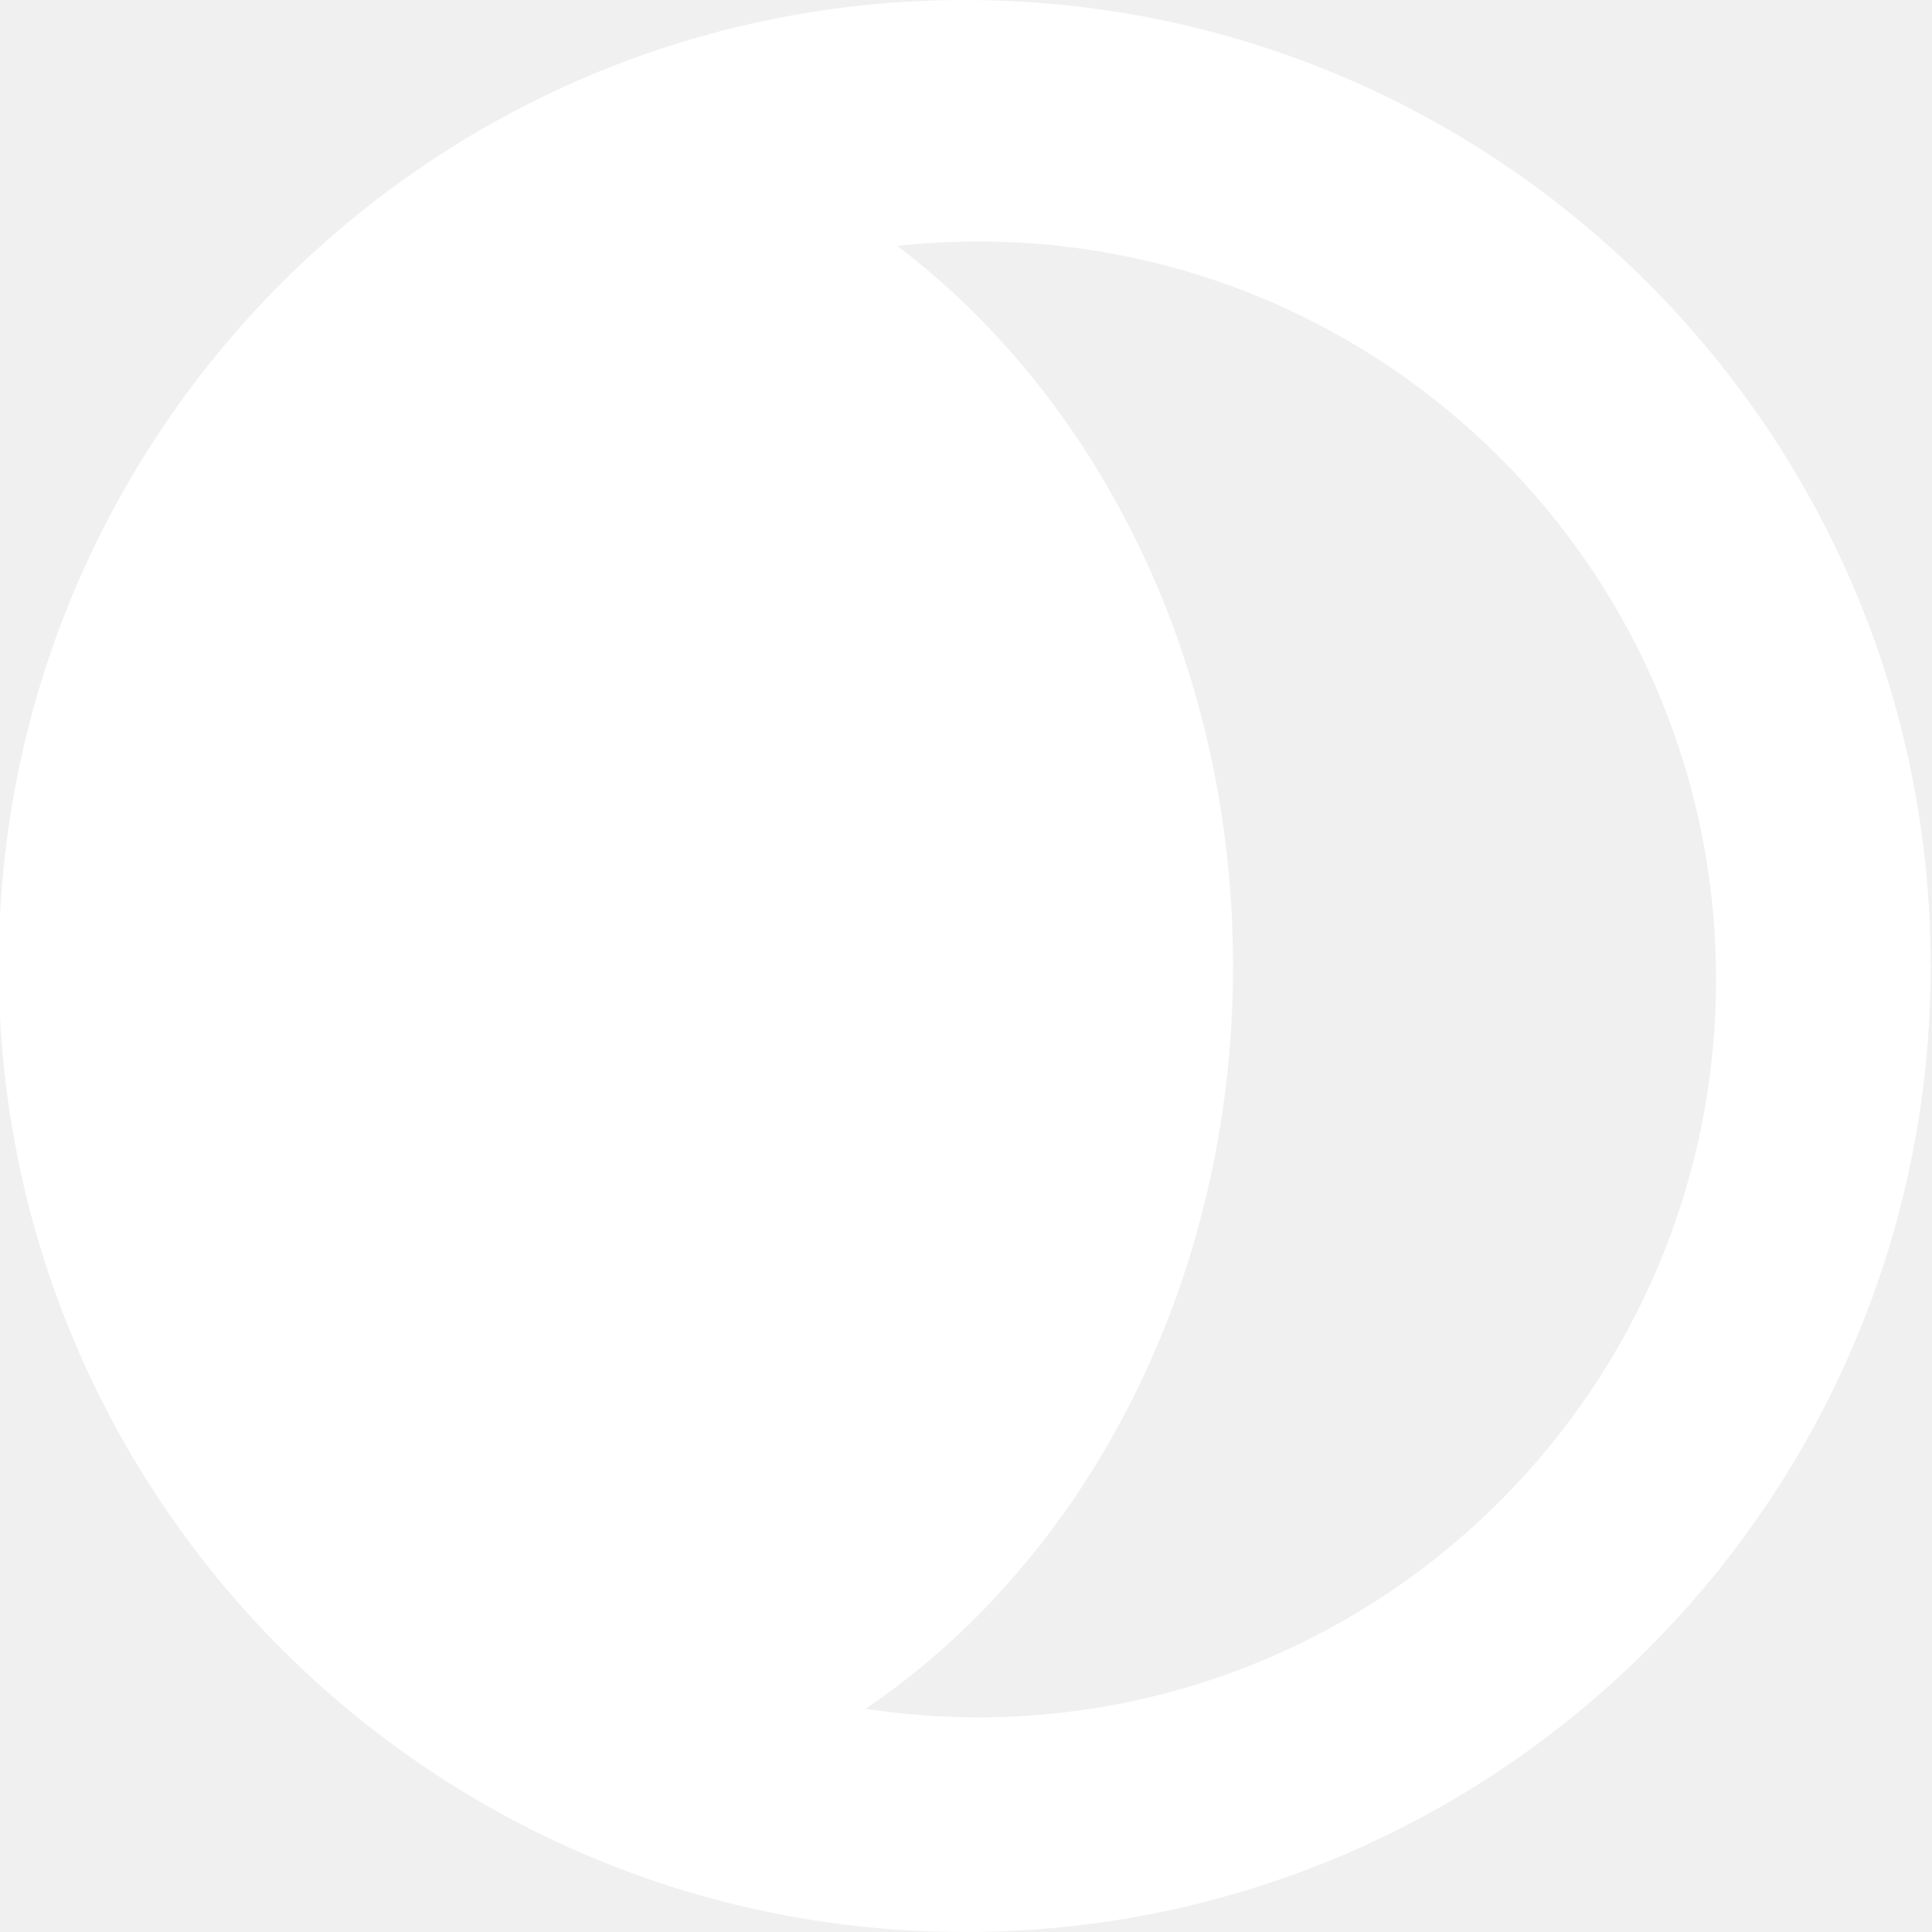
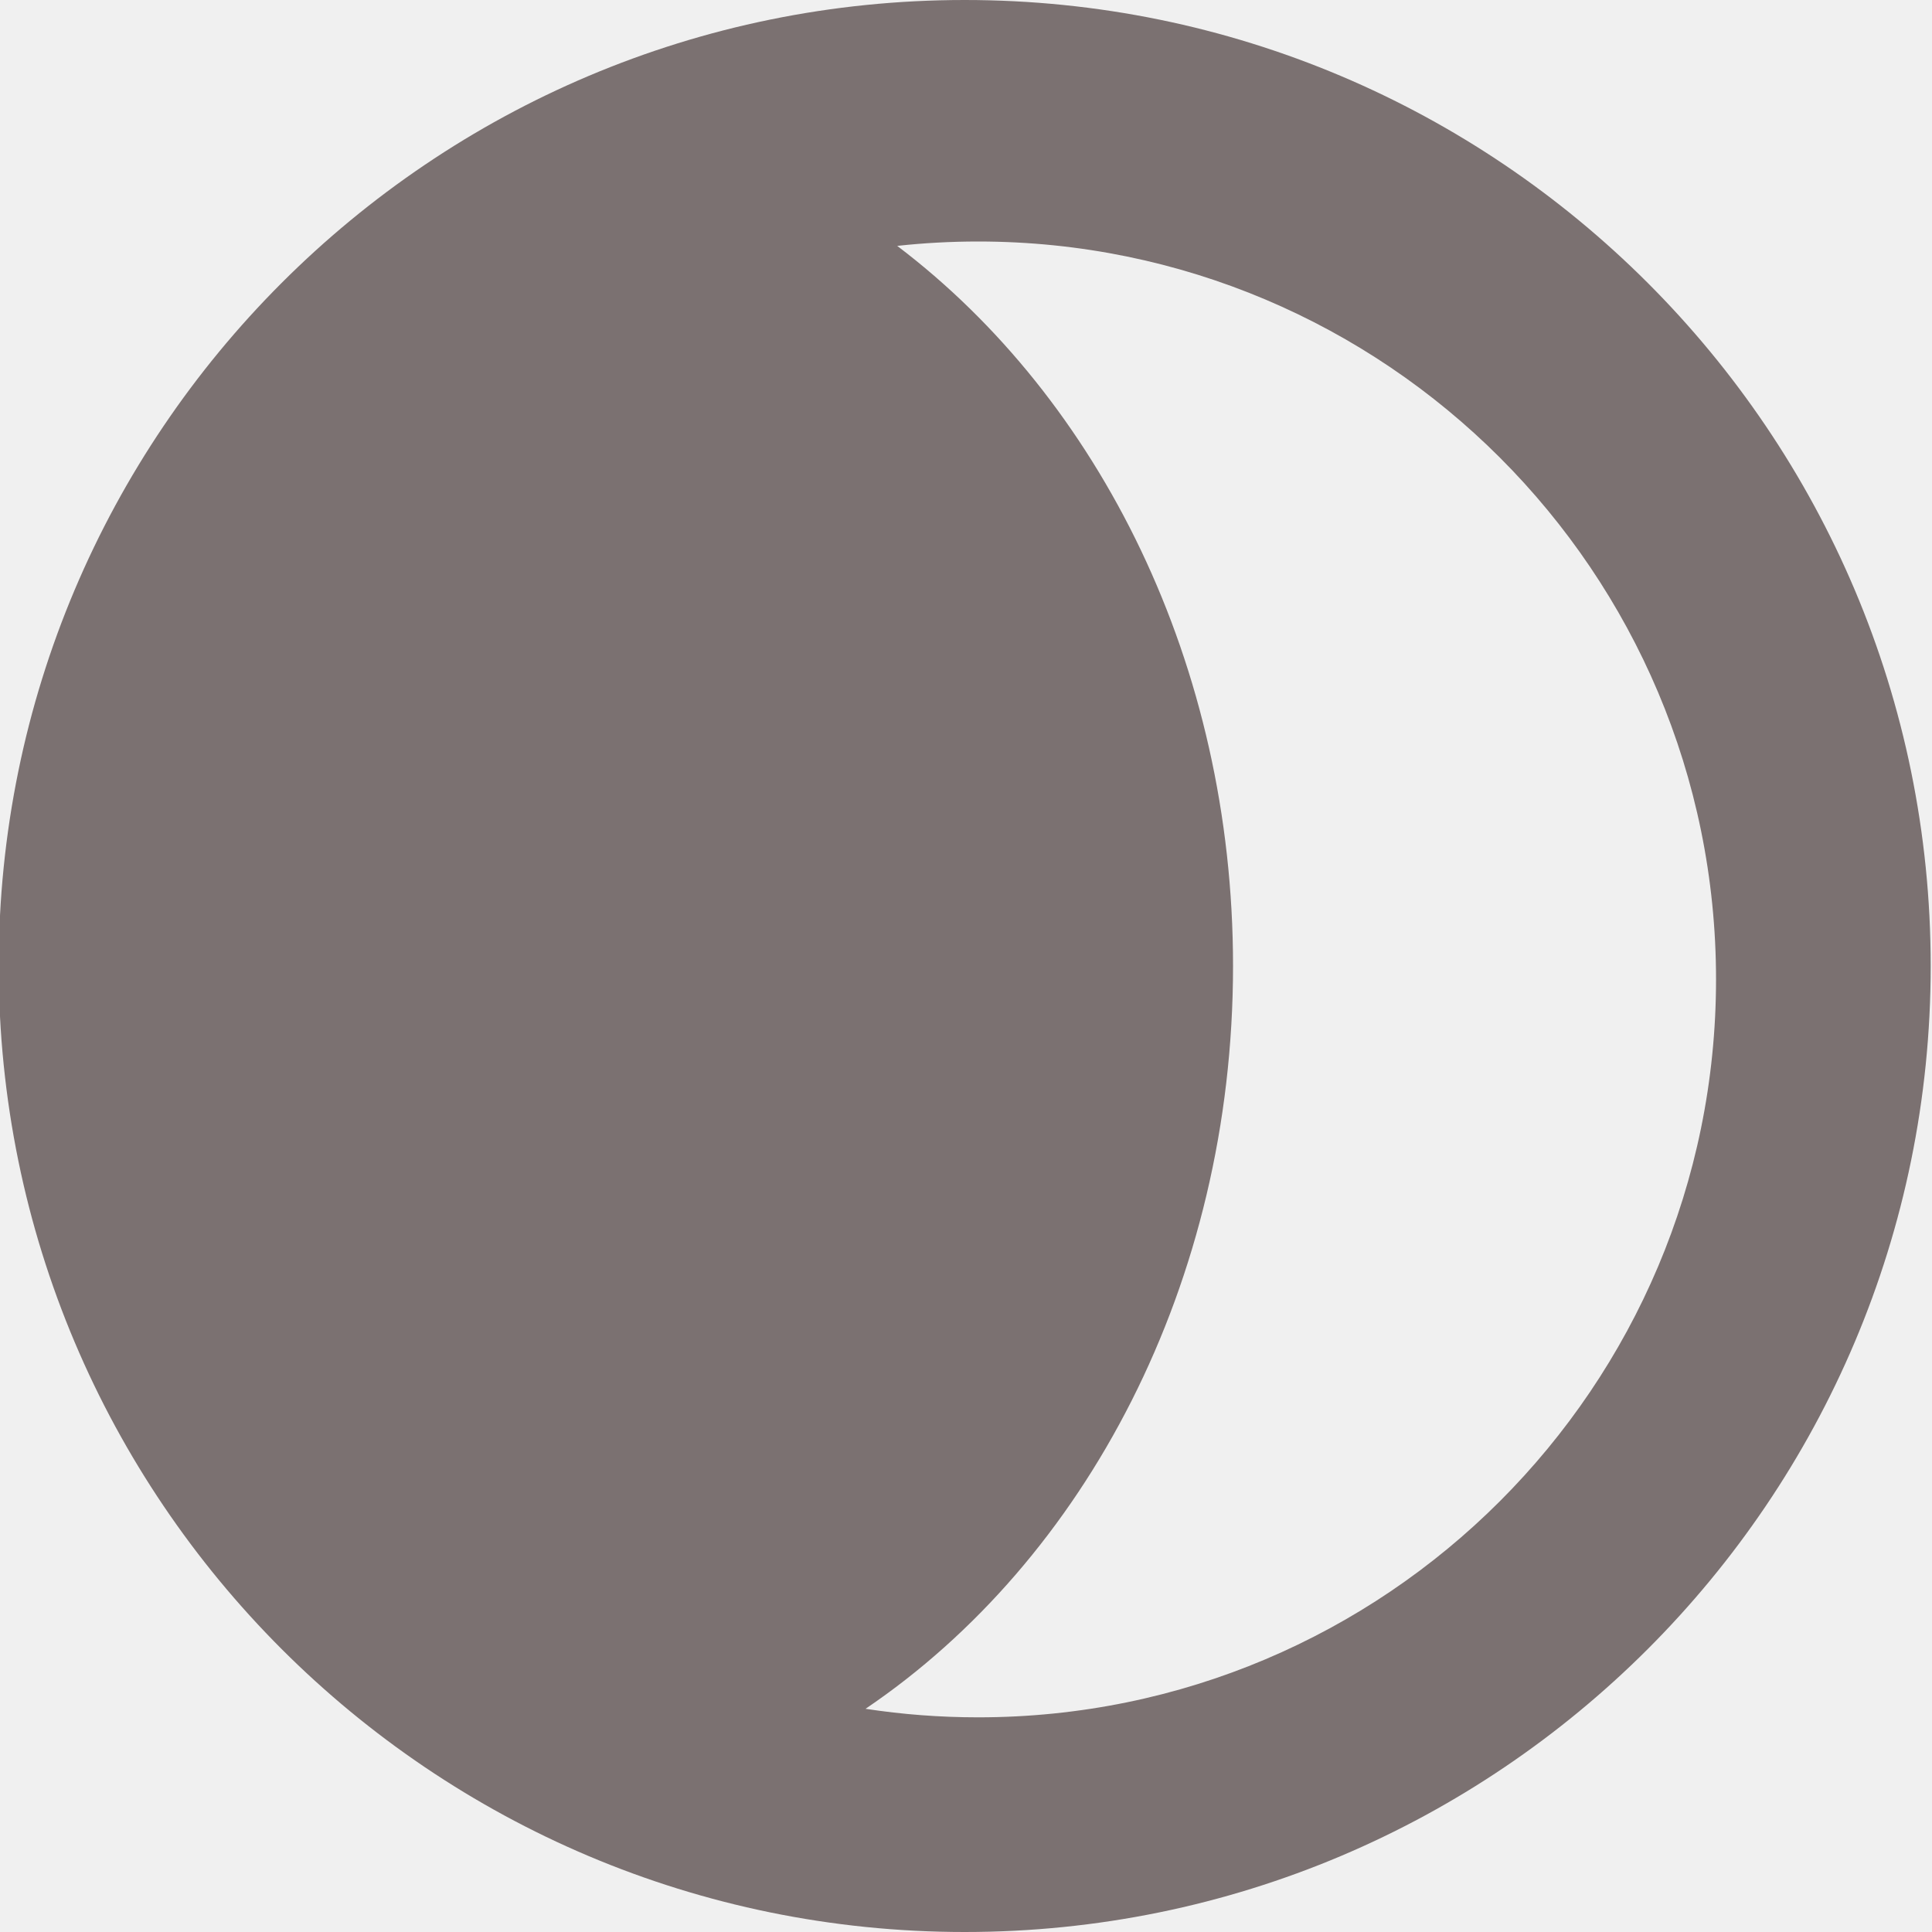
<svg xmlns="http://www.w3.org/2000/svg" width="512" height="512" viewBox="0 0 512 512" fill="none">
-   <path fill-rule="evenodd" clip-rule="evenodd" d="M229.379 452.85C239.106 454.339 249.068 455.111 259.212 455.111C367.214 455.111 454.767 367.558 454.767 259.556C454.767 151.553 367.214 64 259.212 64C251.966 64 244.811 64.394 237.77 65.162C291.345 105.751 326.767 176.062 326.767 256C326.767 340.04 287.616 413.44 229.379 452.85ZM255.656 512C397.041 512 511.656 397.385 511.656 256C511.656 114.615 397.041 0 255.656 0C114.271 0 -0.344 114.615 -0.344 256C-0.344 397.385 114.271 512 255.656 512Z" fill="white" />
+   <path fill-rule="evenodd" clip-rule="evenodd" d="M229.379 452.85C239.106 454.339 249.068 455.111 259.212 455.111C367.214 455.111 454.767 367.558 454.767 259.556C454.767 151.553 367.214 64 259.212 64C251.966 64 244.811 64.394 237.77 65.162C291.345 105.751 326.767 176.062 326.767 256C326.767 340.04 287.616 413.44 229.379 452.85ZM255.656 512C397.041 512 511.656 397.385 511.656 256C511.656 114.615 397.041 0 255.656 0C114.271 0 -0.344 114.615 -0.344 256C-0.344 397.385 114.271 512 255.656 512Z" fill="#7B7171" />
</svg>
